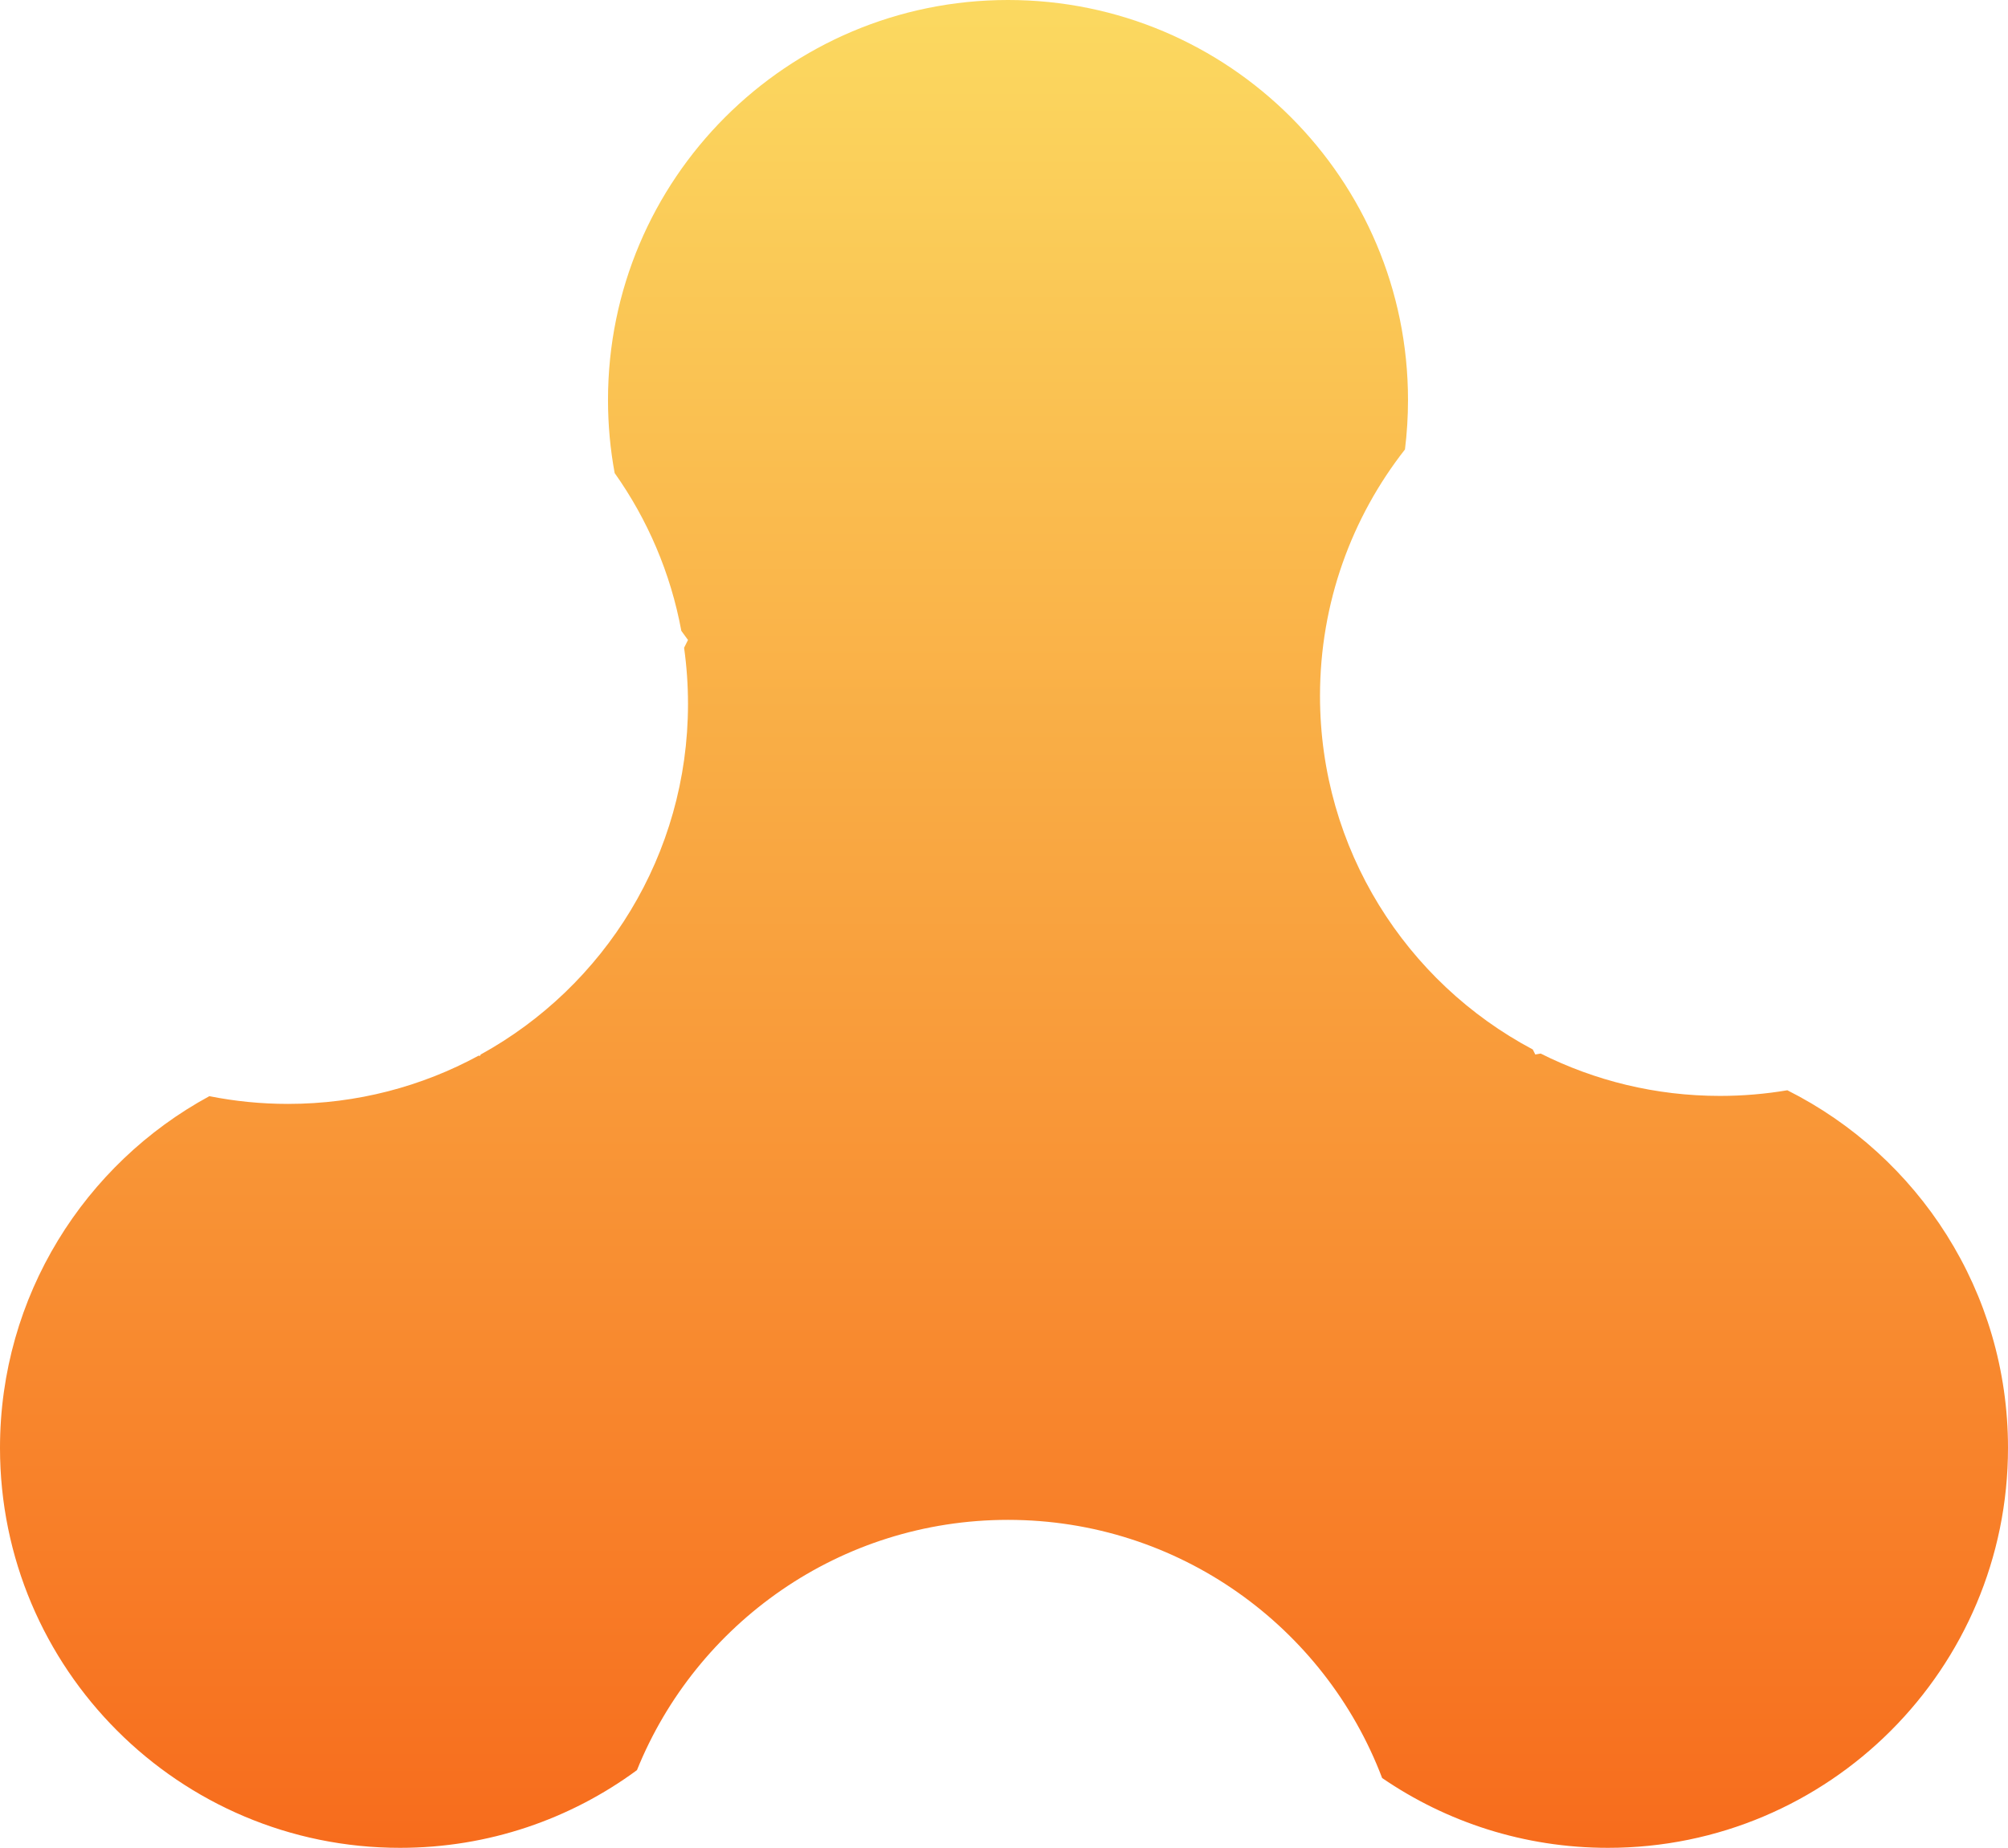
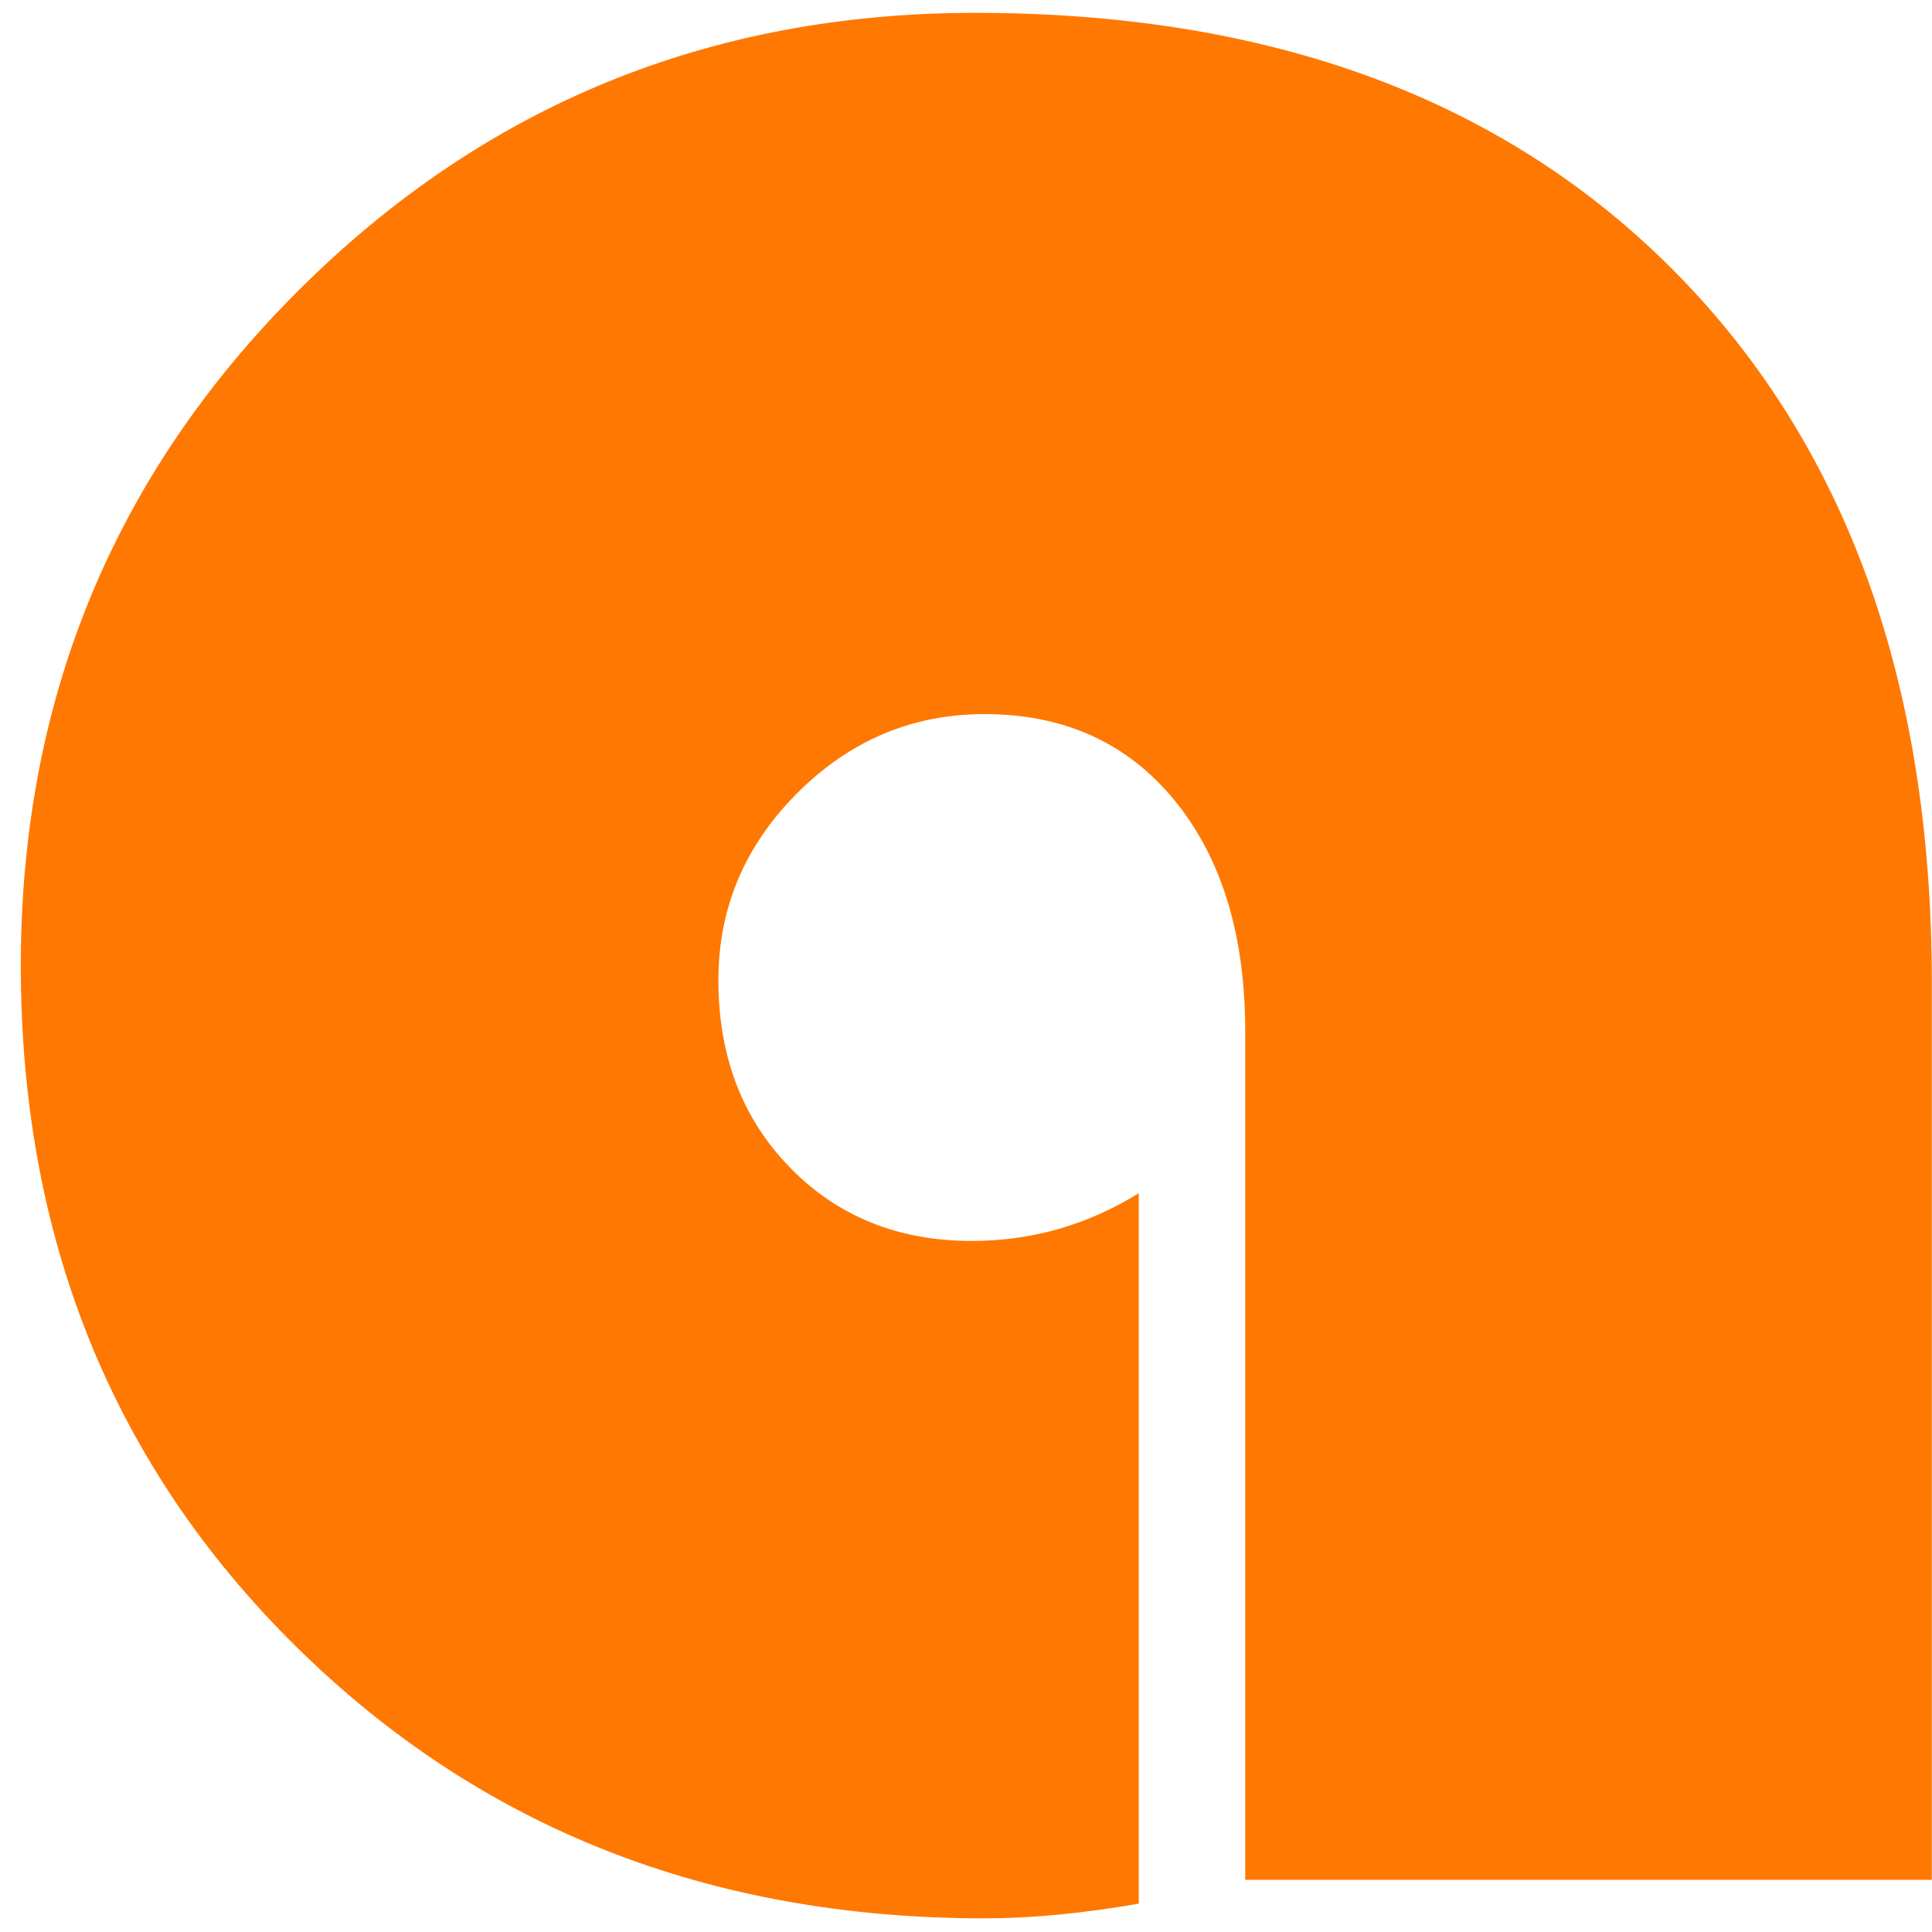
- <svg xmlns="http://www.w3.org/2000/svg" width="251px" height="231px" viewBox="0 0 251 231" version="1.1">
-   <defs>
-     <linearGradient x1="50%" y1="0%" x2="50%" y2="100%" id="linearGradient-1">
-       <stop stop-color="#FBDA61" offset="0%" />
-       <stop stop-color="#F76B1C" offset="100%" />
-     </linearGradient>
-   </defs>
+ <svg xmlns="http://www.w3.org/2000/svg" width="74px" height="74px" viewBox="0 0 74 74" version="1.1">
+   <defs />
  <g id="Page-1" stroke="none" stroke-width="1" fill="none" fill-rule="evenodd">
-     <path d="M172.766,222.271 C180.8,227.778 190.524,231 201,231 C228.614,231 251,208.614 251,181 C251,161.446 239.775,144.513 223.417,136.295 C220.68,136.758 217.868,137 215,137 C206.94,137 199.326,135.093 192.583,131.705 C192.359,131.743 192.135,131.783 191.912,131.824 L191.598,131.197 C175.776,122.802 165,106.159 165,87 C165,75.375 168.967,64.677 175.621,56.186 C175.871,54.159 176,52.094 176,50 C176,22.386 153.614,0 126,0 C98.386,0 76,22.386 76,50 C76,53.121 76.286,56.175 76.833,59.137 C80.931,64.924 83.83,71.62 85.167,78.863 C85.439,79.247 85.716,79.627 85.999,80.003 L85.511,80.978 C85.833,83.273 86,85.617 86,88 C86,106.882 75.534,123.319 60.087,131.826 L60,132 C59.944,131.989 59.887,131.977 59.831,131.966 C52.747,135.814 44.629,138 36,138 C32.635,138 29.348,137.668 26.169,137.034 C10.582,145.5 0,162.014 0,181 C0,208.614 22.386,231 50,231 C61.086,231 71.329,227.392 79.62,221.286 C87.028,202.943 105.002,190 126,190 C147.371,190 165.611,203.408 172.766,222.271 Z" id="Combined-Shape" fill="url(#linearGradient-1)" />
+     <path d="M43.617,45.703 L43.617,72.914 C41.461,73.289 39.492,73.477 37.711,73.477 C27.164,73.477 18.375,70.008 11.344,63.07 C4.312,56.133 0.797,47.438 0.797,36.984 C0.797,26.812 4.348,18.188 11.449,11.109 C18.551,4.031 27.187,0.492 37.359,0.492 C48.703,0.492 57.644,3.809 64.184,10.441 C70.723,17.074 73.992,26.133 73.992,37.617 L73.992,72 L47.695,72 L47.695,39.516 C47.695,35.812 46.793,32.859 44.988,30.656 C43.184,28.453 40.758,27.352 37.711,27.352 C34.945,27.352 32.555,28.359 30.539,30.375 C28.523,32.391 27.516,34.781 27.516,37.547 C27.516,40.453 28.43,42.844 30.258,44.719 C32.086,46.594 34.406,47.531 37.219,47.531 C39.516,47.531 41.648,46.922 43.617,45.703 Z" id="a" fill="#FF7801" />
  </g>
</svg>
